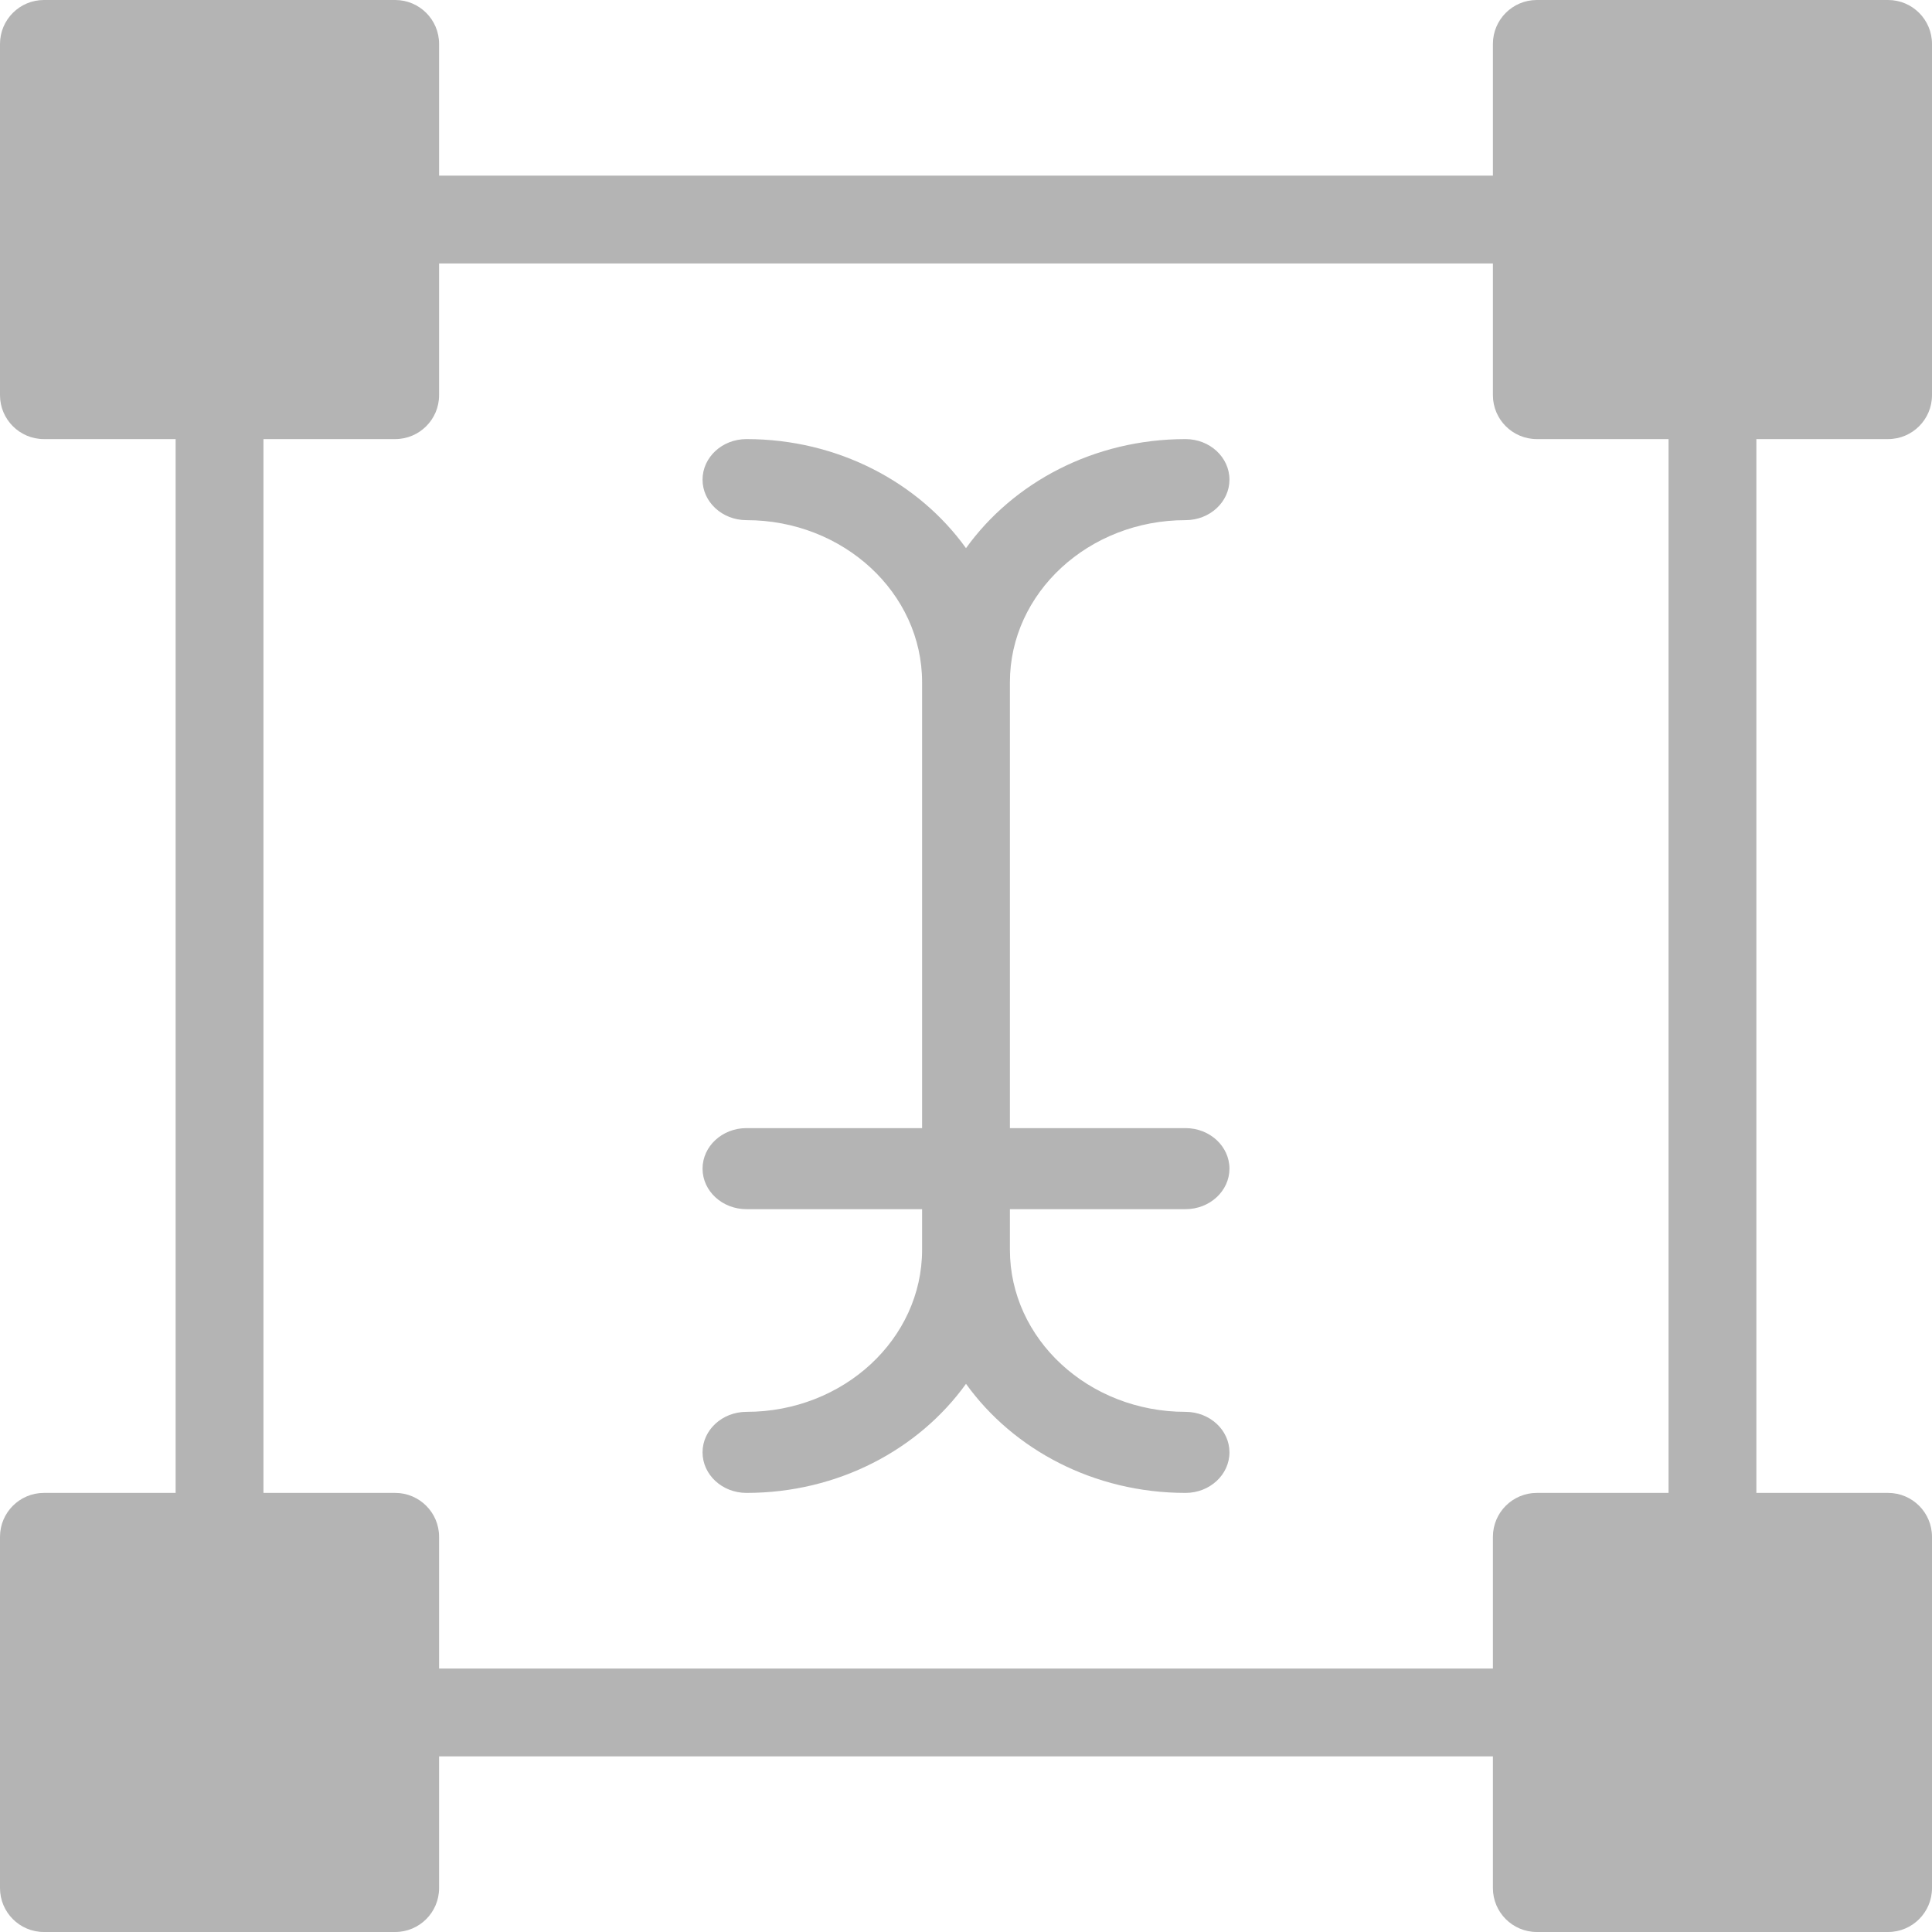
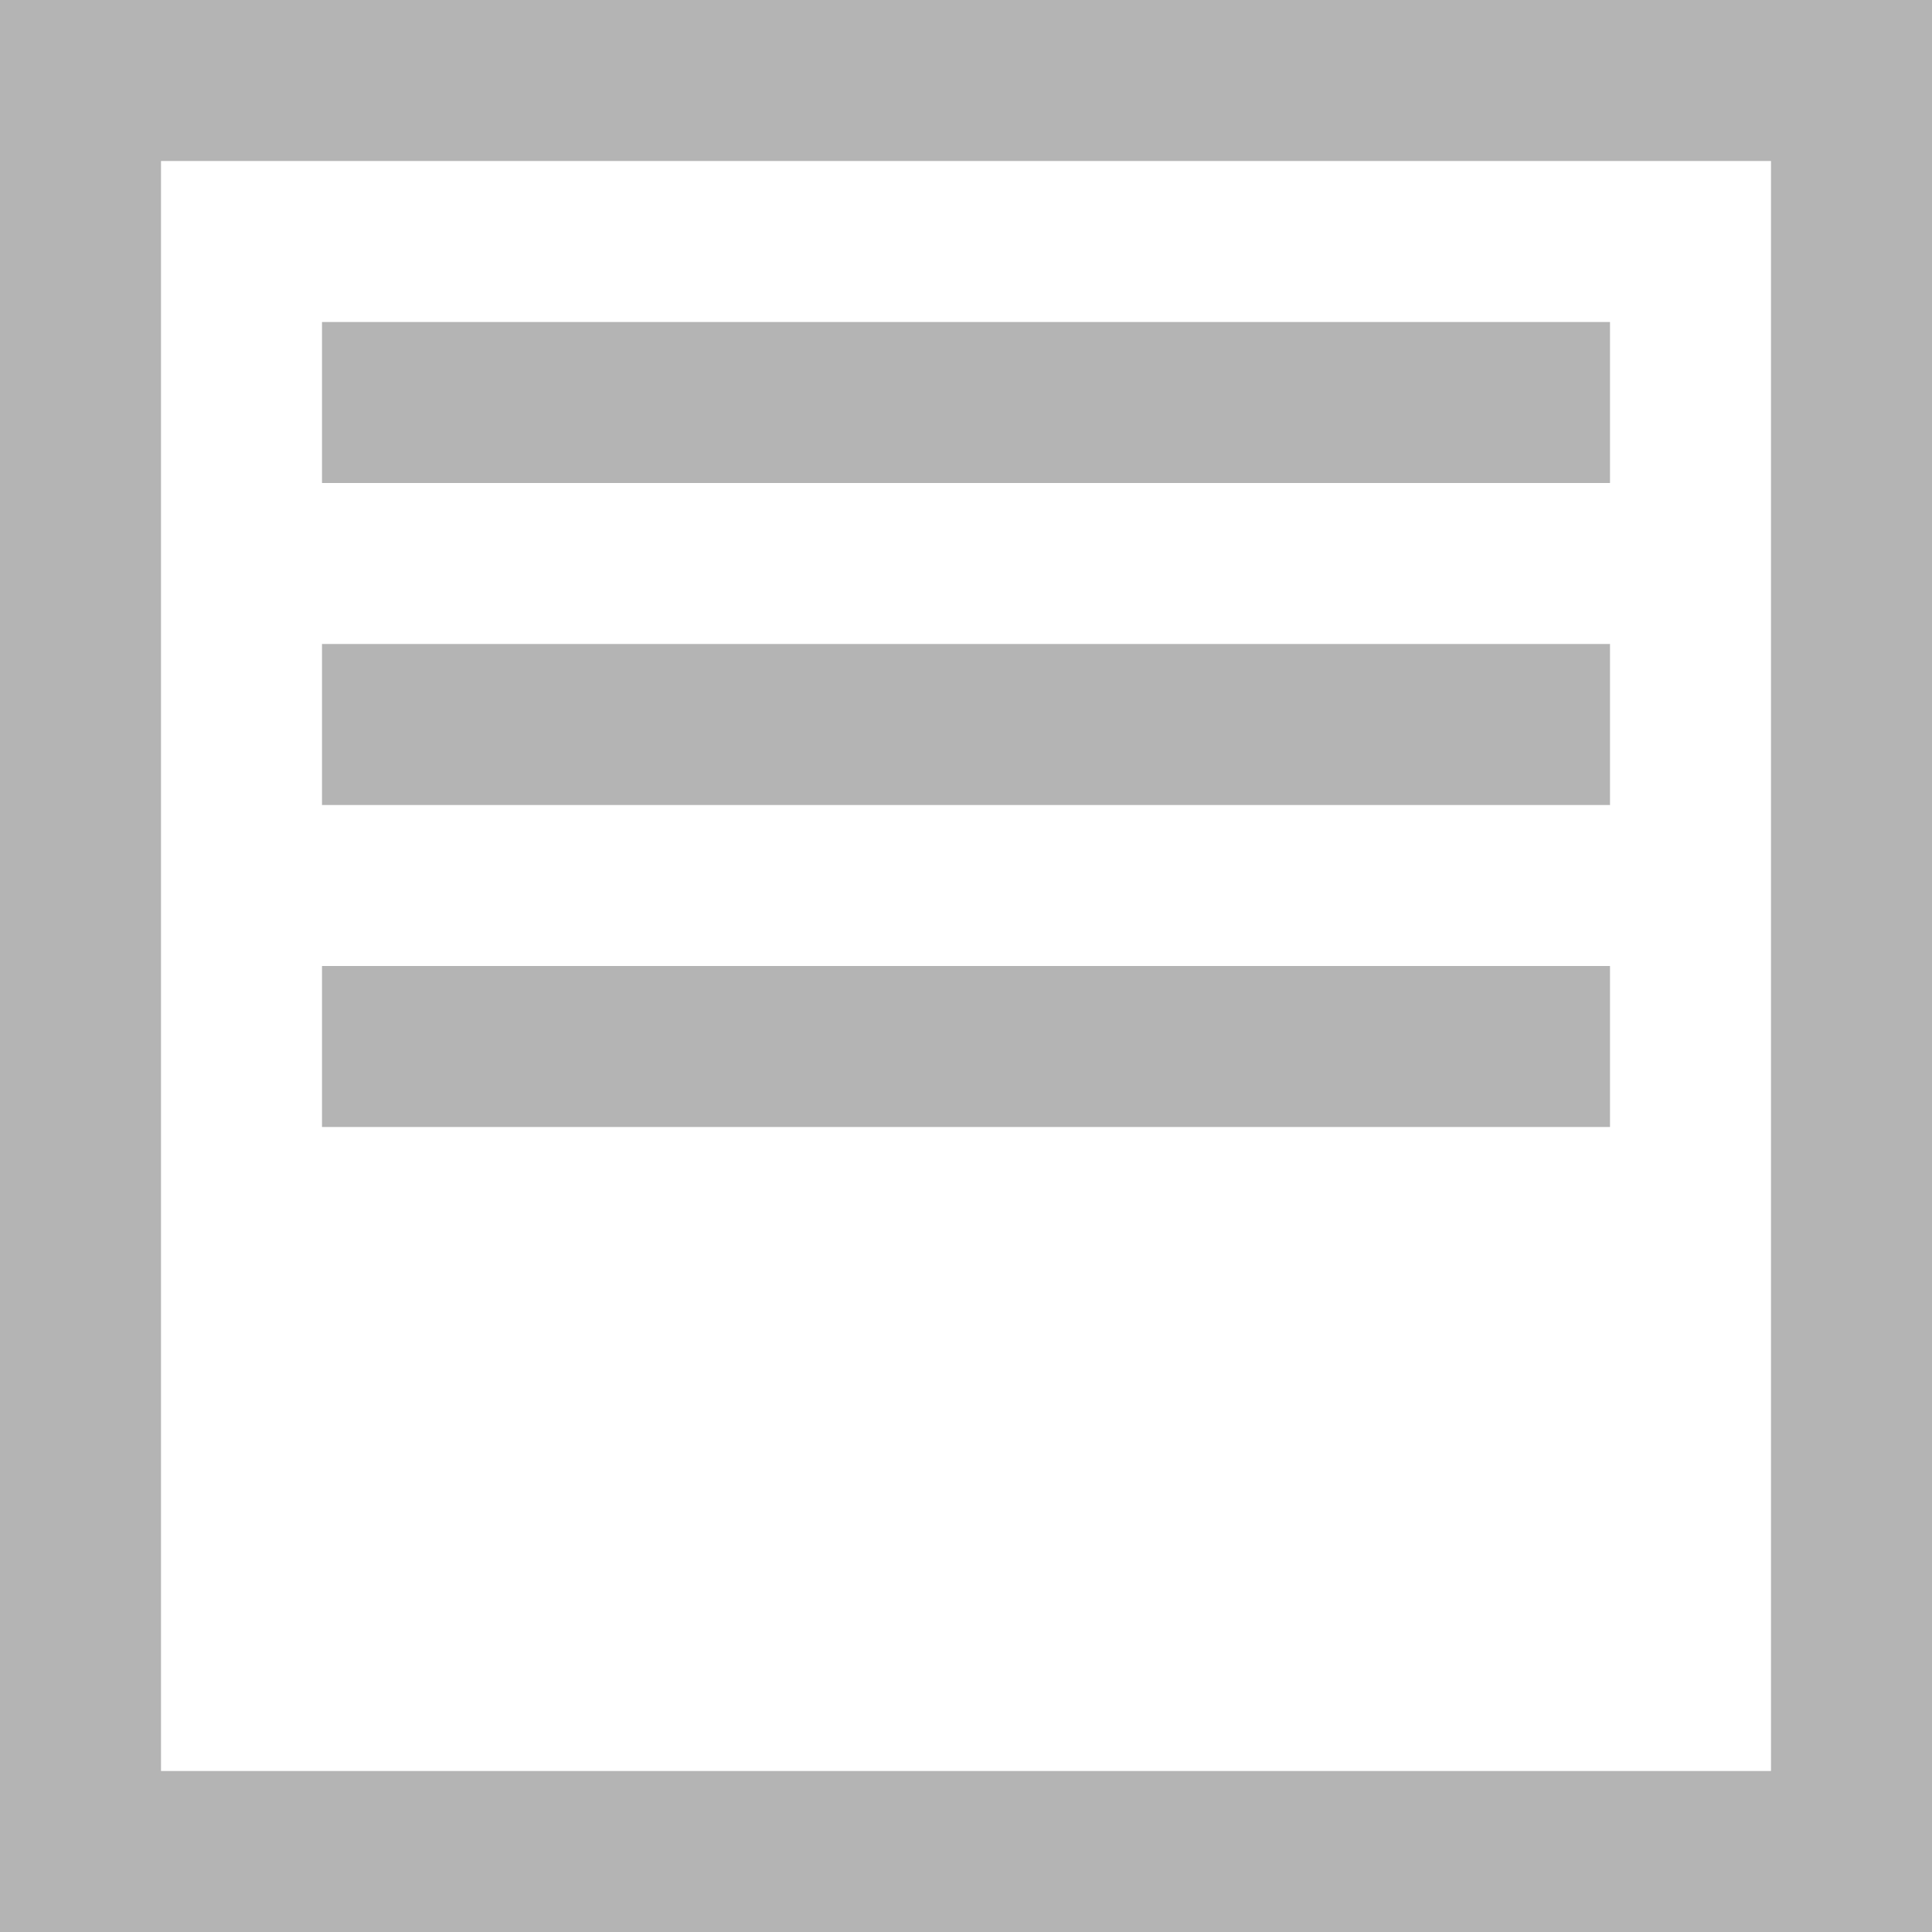
- <svg xmlns="http://www.w3.org/2000/svg" width="22px" height="22px" viewBox="0 0 22 22" version="1.1">
+ <svg xmlns="http://www.w3.org/2000/svg" width="24px" height="24px" viewBox="0 0 24 24" version="1.1">
  <defs />
  <g id="Components" stroke="none" stroke-width="1" fill="none" fill-rule="evenodd" opacity="0.5">
-     <g id="Toolkit-Documentation:-Components" transform="translate(-138, -506)">
-       <g id="Form-Controls" transform="translate(134, 273)">
-         <g id="Form-Field" transform="translate(3, 218)">
-           <g id="Group-4" transform="translate(0, 14)">
-             <path d="M20.5,19 C20.224,19 20,18.791 20,18.533 L20,5.467 C20,5.209 20.224,5 20.5,5 C20.776,5 21,5.209 21,5.467 L21,18.533 C21,18.791 20.776,19 20.5,19 Z" id="Shape" fill="#696969" fill-rule="nonzero" />
-             <path d="M18.517,4 L5.483,4 C5.216,4 5,3.776 5,3.5 C5,3.224 5.216,3 5.483,3 L18.517,3 C18.784,3 19,3.224 19,3.5 C19,3.776 18.784,4 18.517,4 Z" id="Shape" fill="#696969" fill-rule="nonzero" />
-             <path d="M18.533,21 L5.467,21 C5.209,21 5,20.776 5,20.5 C5,20.224 5.209,20 5.467,20 L18.533,20 C18.791,20 19,20.224 19,20.5 C19,20.776 18.791,21 18.533,21 Z" id="Shape" fill="#696969" fill-rule="nonzero" />
-             <path d="M3.5,19 C3.224,19 3,18.791 3,18.533 L3,5.467 C3,5.209 3.224,5 3.5,5 C3.776,5 4,5.209 4,5.467 L4,18.533 C4,18.791 3.776,19 3.5,19 Z" id="Shape" fill="#696969" fill-rule="nonzero" />
-             <path d="M5.5,6 L1.5,6 C1.224,6 1,5.776 1,5.5 L1,1.5 C1,1.224 1.224,1 1.5,1 L5.5,1 C5.776,1 6,1.224 6,1.5 L6,5.5 C6,5.776 5.776,6 5.5,6 Z" id="Shape" fill="#696969" fill-rule="nonzero" />
-             <path d="M22.5,6 L18.5,6 C18.224,6 18,5.776 18,5.5 L18,1.5 C18,1.224 18.224,1 18.5,1 L22.5,1 C22.776,1 23,1.224 23,1.5 L23,5.5 C23,5.776 22.776,6 22.5,6 Z" id="Shape" fill="#696969" fill-rule="nonzero" />
-             <path d="M22.5,23 L18.5,23 C18.224,23 18,22.776 18,22.5 L18,18.5 C18,18.224 18.224,18 18.5,18 L22.5,18 C22.776,18 23,18.224 23,18.5 L23,22.5 C23,22.776 22.776,23 22.5,23 Z" id="Shape" fill="#696969" fill-rule="nonzero" />
-             <path d="M5.5,23 L1.5,23 C1.224,23 1,22.776 1,22.5 L1,18.5 C1,18.224 1.224,18 1.5,18 L5.5,18 C5.776,18 6,18.224 6,18.5 L6,22.5 C6,22.776 5.776,23 5.5,23 Z" id="Shape" fill="#696969" fill-rule="nonzero" />
-             <path d="M14.5,14.769 C14.776,14.769 15,14.562 15,14.308 C15,14.053 14.776,13.846 14.5,13.846 L12.5,13.846 L12.5,8.769 C12.5,7.751 13.397,6.923 14.5,6.923 C14.776,6.923 15,6.716 15,6.462 C15,6.207 14.776,6 14.5,6 C13.457,6 12.538,6.494 12,7.242 C11.462,6.494 10.543,6 9.5,6 C9.224,6 9,6.207 9,6.462 C9,6.716 9.224,6.923 9.5,6.923 C10.603,6.923 11.5,7.751 11.5,8.769 L11.5,13.846 L9.5,13.846 C9.224,13.846 9,14.053 9,14.308 C9,14.562 9.224,14.769 9.5,14.769 L11.5,14.769 L11.5,15.231 C11.5,16.249 10.603,17.077 9.5,17.077 C9.224,17.077 9,17.284 9,17.538 C9,17.793 9.224,18 9.5,18 C10.543,18 11.462,17.506 12,16.758 C12.538,17.506 13.457,18 14.5,18 C14.776,18 15,17.793 15,17.538 C15,17.284 14.776,17.077 14.5,17.077 C13.397,17.077 12.5,16.249 12.5,15.231 L12.5,14.769 L14.5,14.769 Z" id="Shape" fill="#696969" fill-rule="nonzero" />
+     <g id="Toolkit-Documentation:-Components" transform="translate(-137, -831)">
+       <g id="Form-Controls" transform="translate(134, 575)">
+         <g id="Form-Field" transform="translate(3, 242)">
+           <g id="badge-15-outline-64" transform="translate(0, 14)">
            <polygon id="Shape" points="0 0 24 0 24 24 0 24" />
+             <path d="M23,1 L1,1 L1,23 L23,23 L23,1 Z" id="Shape" stroke="#696969" stroke-width="2" />
+             <path d="M5,5 L19,5" id="Shape" stroke="#696969" stroke-width="2" stroke-linecap="square" />
+             <path d="M5,13 L19,13" id="Shape-Copy" stroke="#696969" stroke-width="2" stroke-linecap="square" />
+             <path d="M5,9 L19,9" id="Shape" stroke="#696969" stroke-width="2" stroke-linecap="square" />
          </g>
        </g>
      </g>
    </g>
  </g>
</svg>
